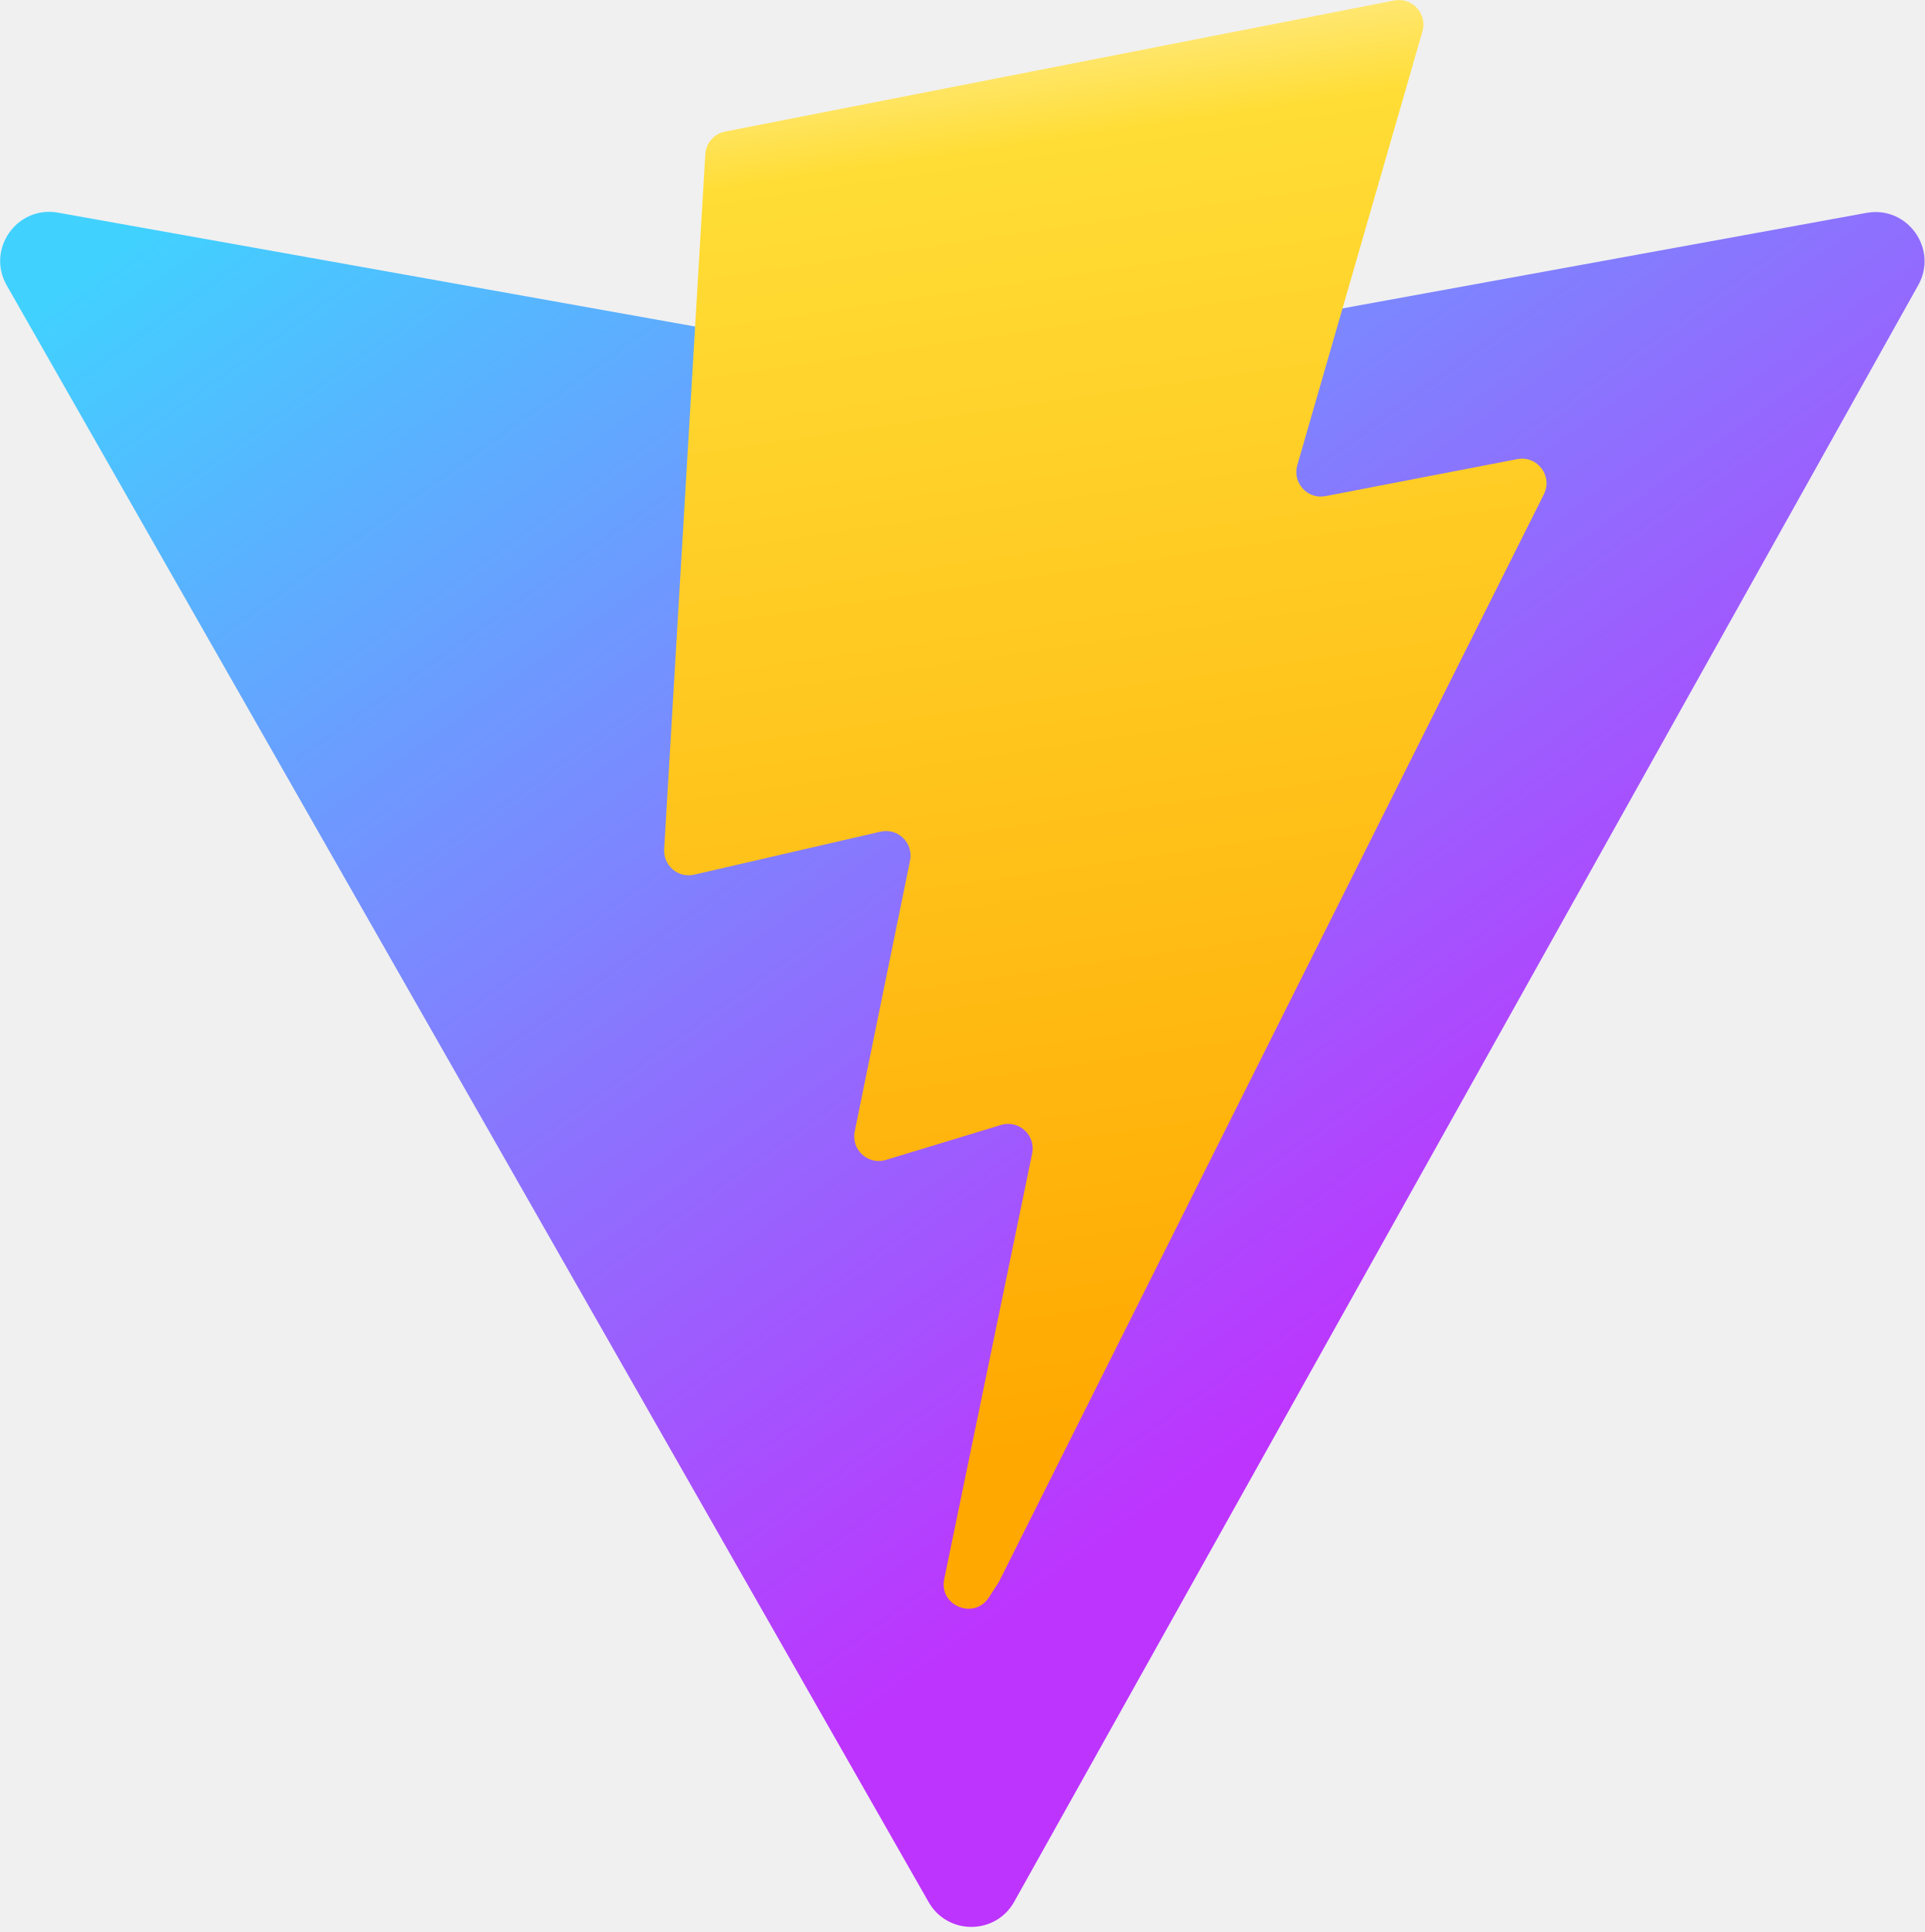
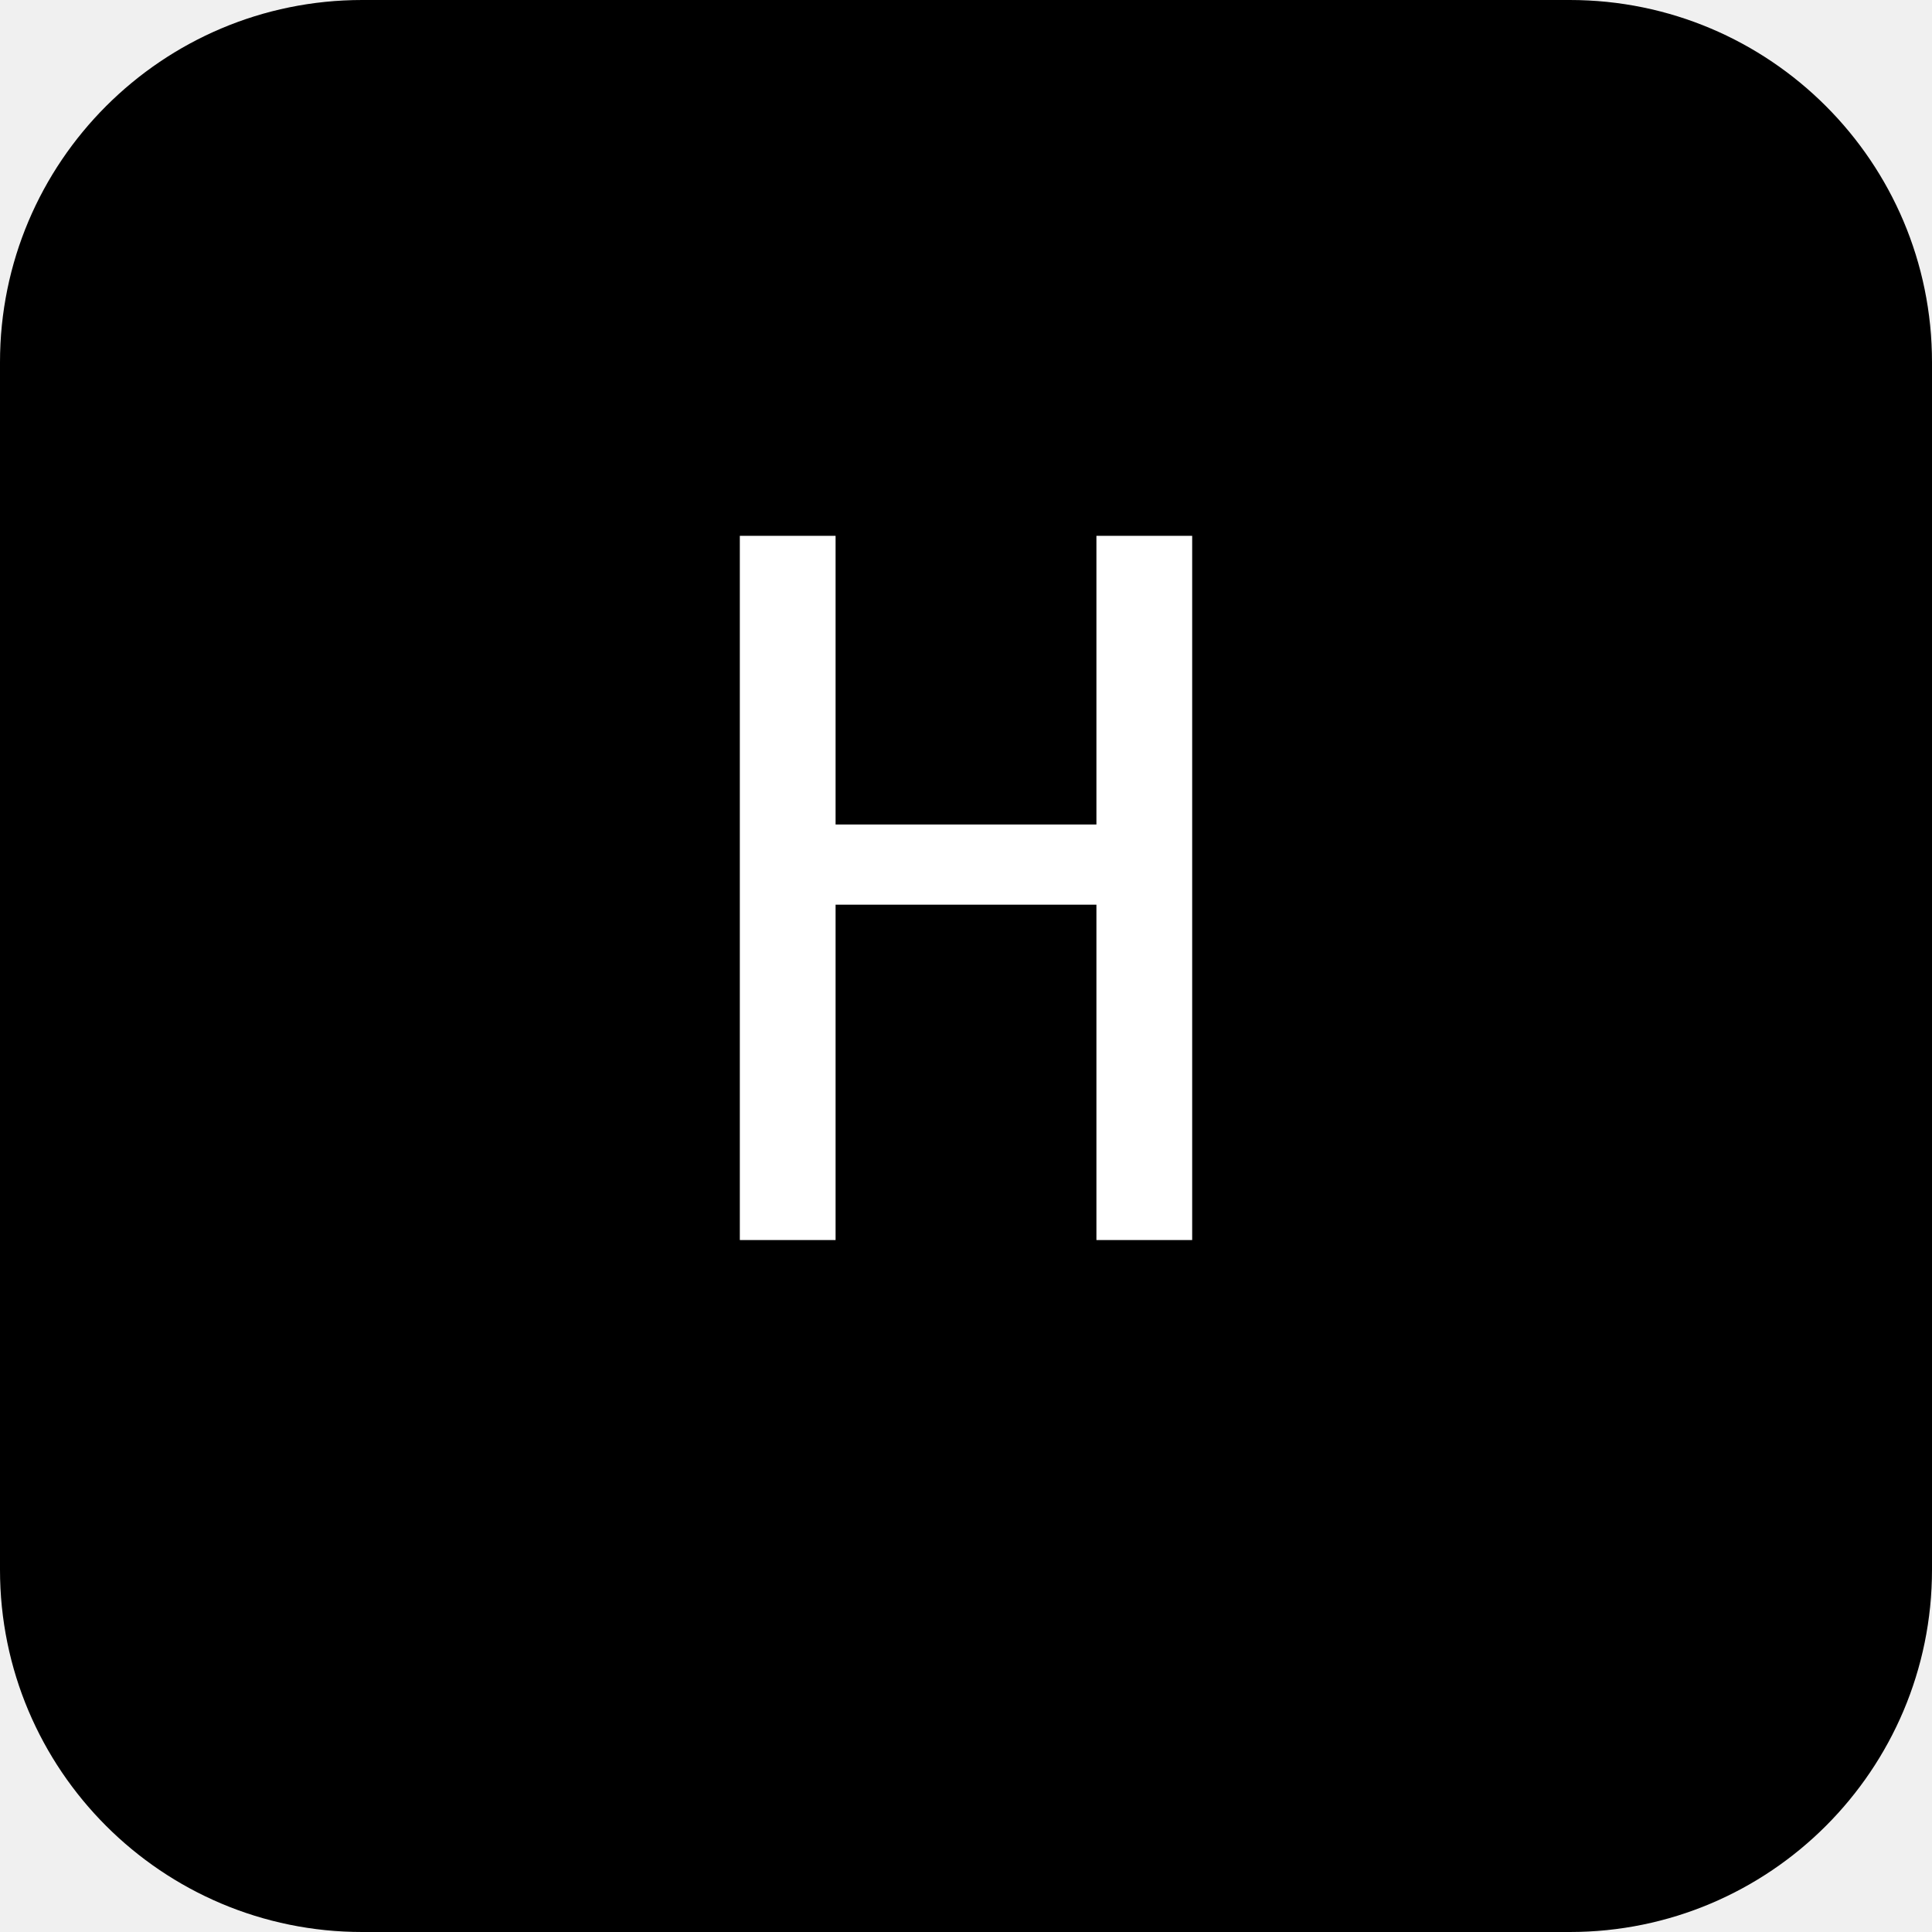
- <svg xmlns="http://www.w3.org/2000/svg" aria-hidden="true" role="img" class="iconify iconify--logos" width="31.88" height="32" preserveAspectRatio="xMidYMid meet" viewBox="0 0 256 257">
-   <defs>
-     <linearGradient id="IconifyId1813088fe1fbc01fb466" x1="-.828%" x2="57.636%" y1="7.652%" y2="78.411%">
-       <stop offset="0%" stop-color="#41D1FF" />
-       <stop offset="100%" stop-color="#BD34FE" />
-     </linearGradient>
-     <linearGradient id="IconifyId1813088fe1fbc01fb467" x1="43.376%" x2="50.316%" y1="2.242%" y2="89.03%">
-       <stop offset="0%" stop-color="#FFEA83" />
-       <stop offset="8.333%" stop-color="#FFDD35" />
-       <stop offset="100%" stop-color="#FFA800" />
-     </linearGradient>
-   </defs>
-   <path fill="url(#IconifyId1813088fe1fbc01fb466)" d="M255.153 37.938L134.897 252.976c-2.483 4.44-8.862 4.466-11.382.048L.875 37.958c-2.746-4.814 1.371-10.646 6.827-9.67l120.385 21.517a6.537 6.537 0 0 0 2.322-.004l117.867-21.483c5.438-.991 9.574 4.796 6.877 9.62Z" />
-   <path fill="url(#IconifyId1813088fe1fbc01fb467)" d="M185.432.063L96.44 17.501a3.268 3.268 0 0 0-2.634 3.014l-5.474 92.456a3.268 3.268 0 0 0 3.997 3.378l24.777-5.718c2.318-.535 4.413 1.507 3.936 3.838l-7.361 36.047c-.495 2.426 1.782 4.5 4.151 3.78l15.304-4.649c2.372-.72 4.652 1.36 4.15 3.788l-11.698 56.621c-.732 3.542 3.979 5.473 5.943 2.437l1.313-2.028l72.516-144.72c1.215-2.423-.88-5.186-3.54-4.672l-25.505 4.922c-2.396.462-4.435-1.77-3.759-4.114l16.646-57.705c.677-2.35-1.37-4.583-3.769-4.113Z" />
+ <svg xmlns="http://www.w3.org/2000/svg" width="64" height="64" viewBox="0 0 64 64">
+   <rect width="64" height="64" fill="#000000" rx="12" />
+   <text x="50%" y="50%" dominant-baseline="middle" text-anchor="middle" font-family="Fira Code, monospace" font-size="32" fill="#ffffff">
+     H
+   </text>
</svg>
